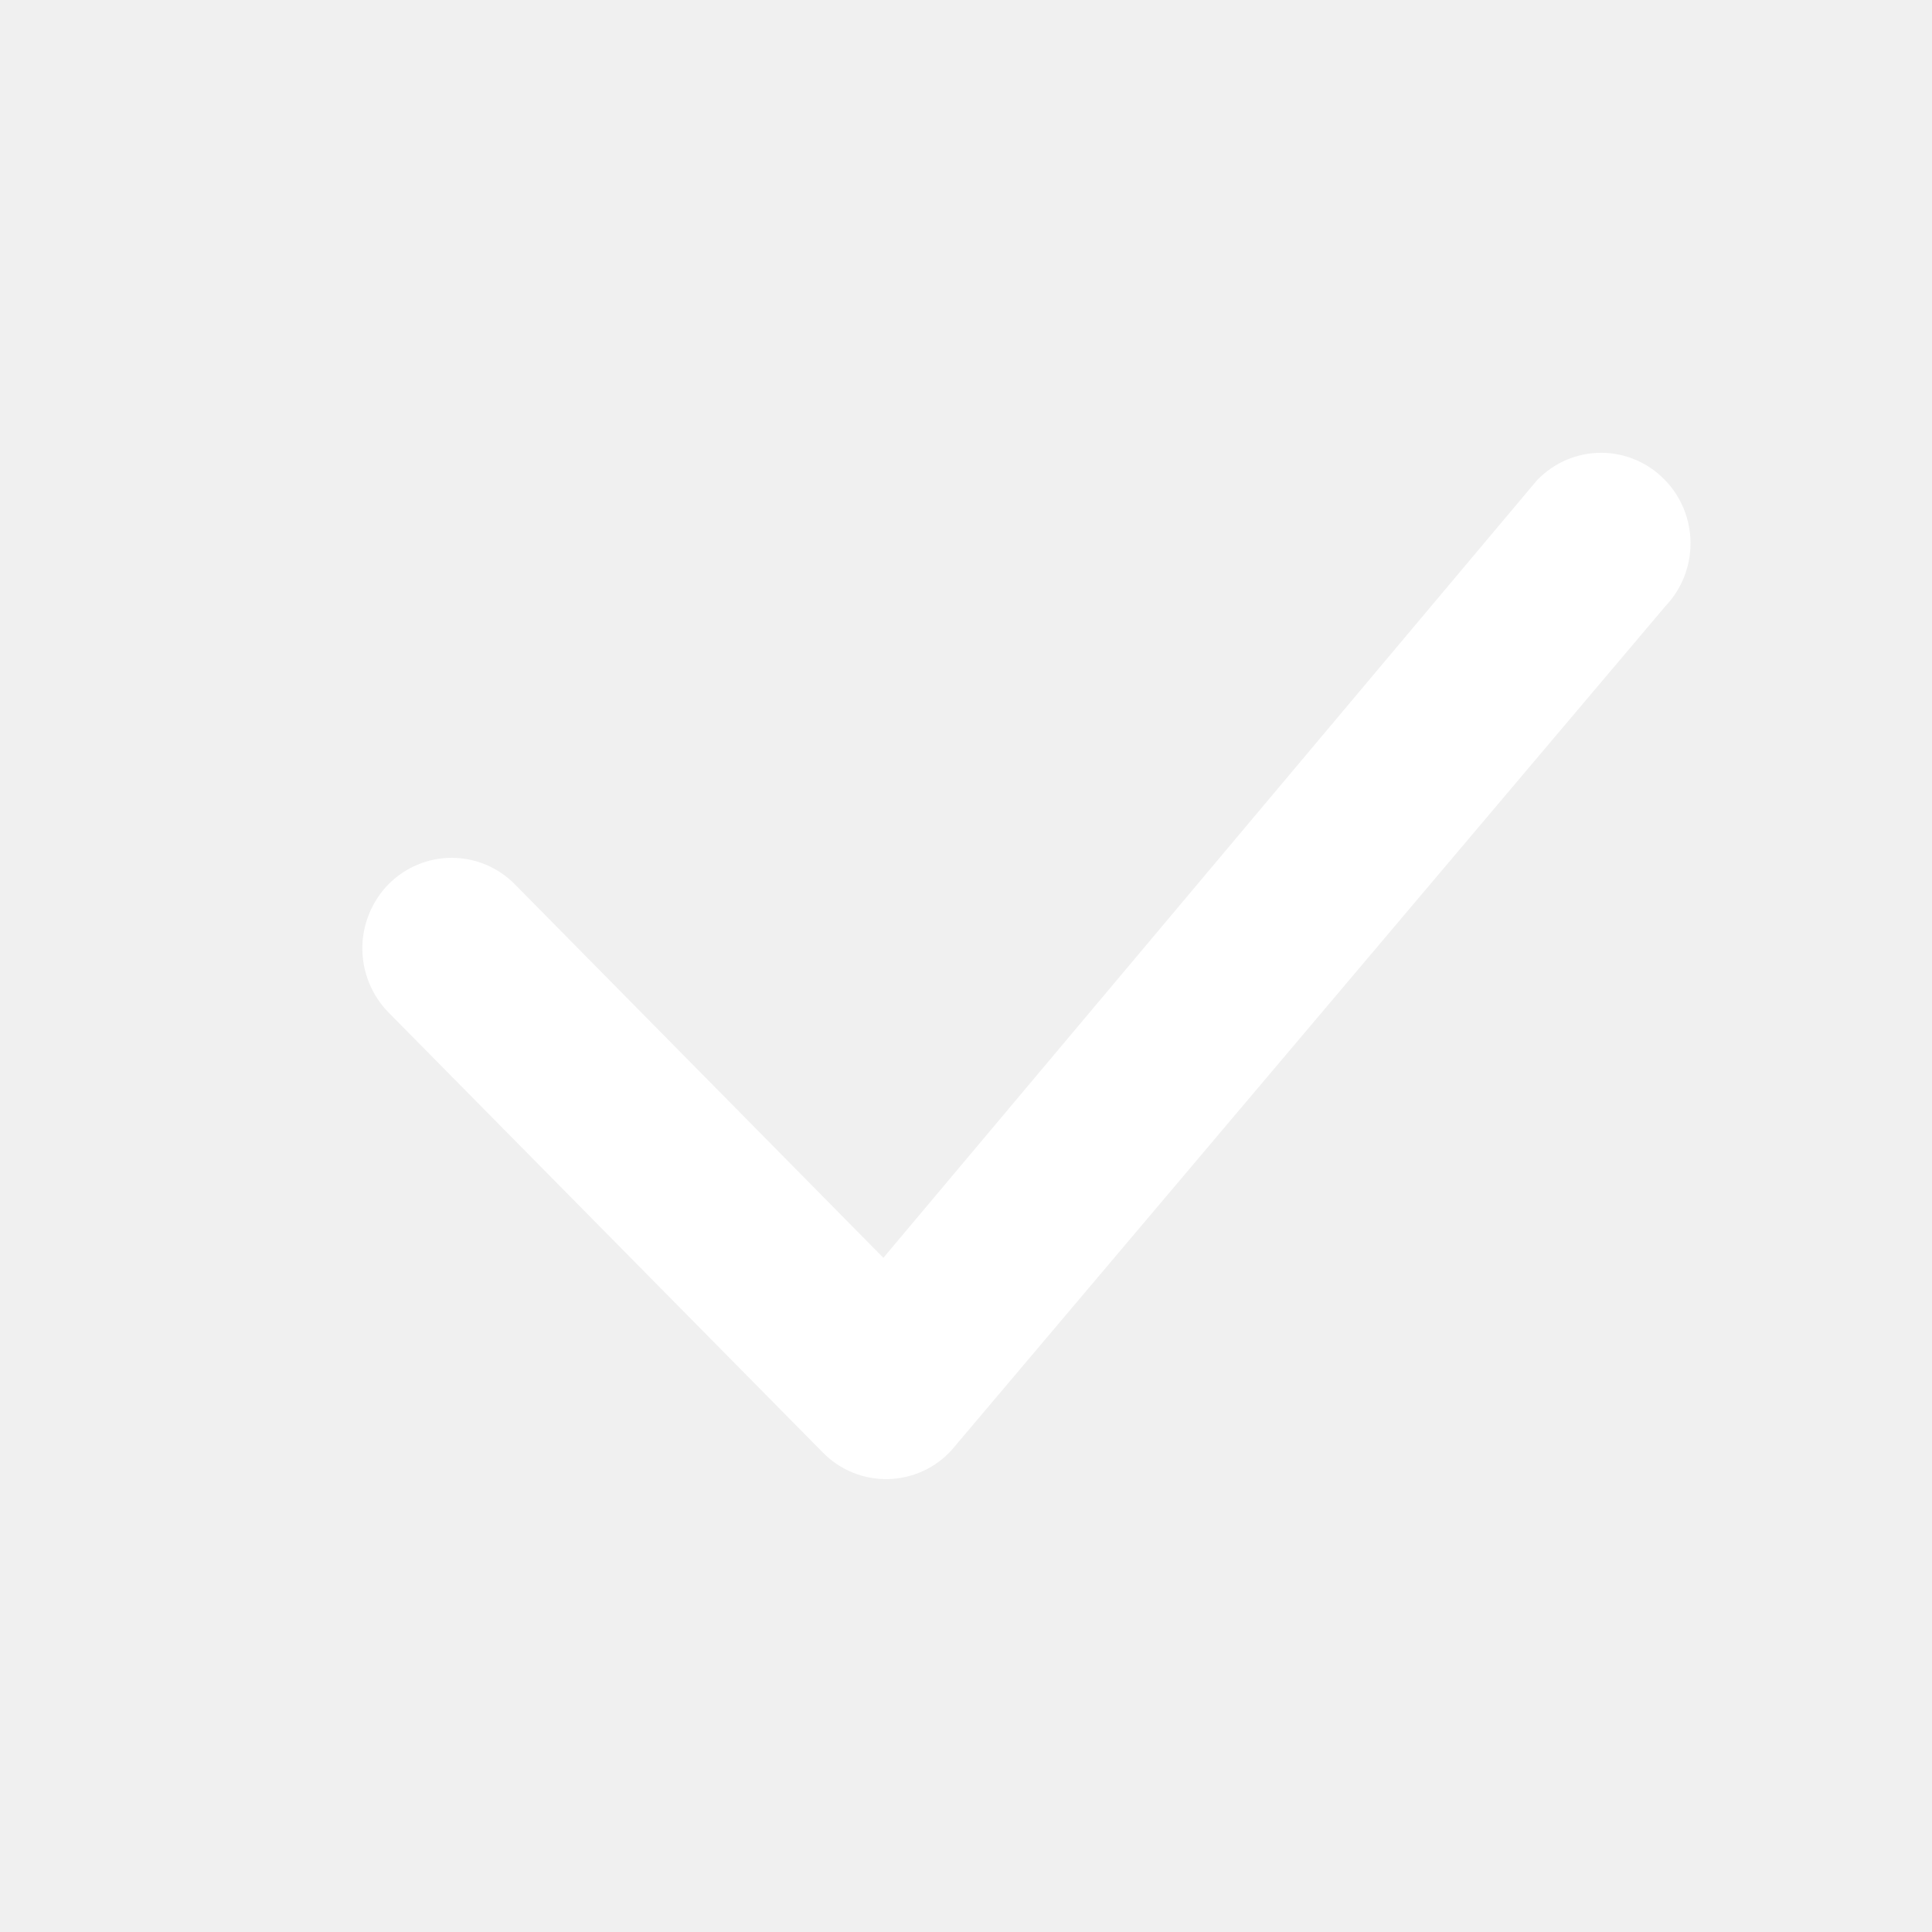
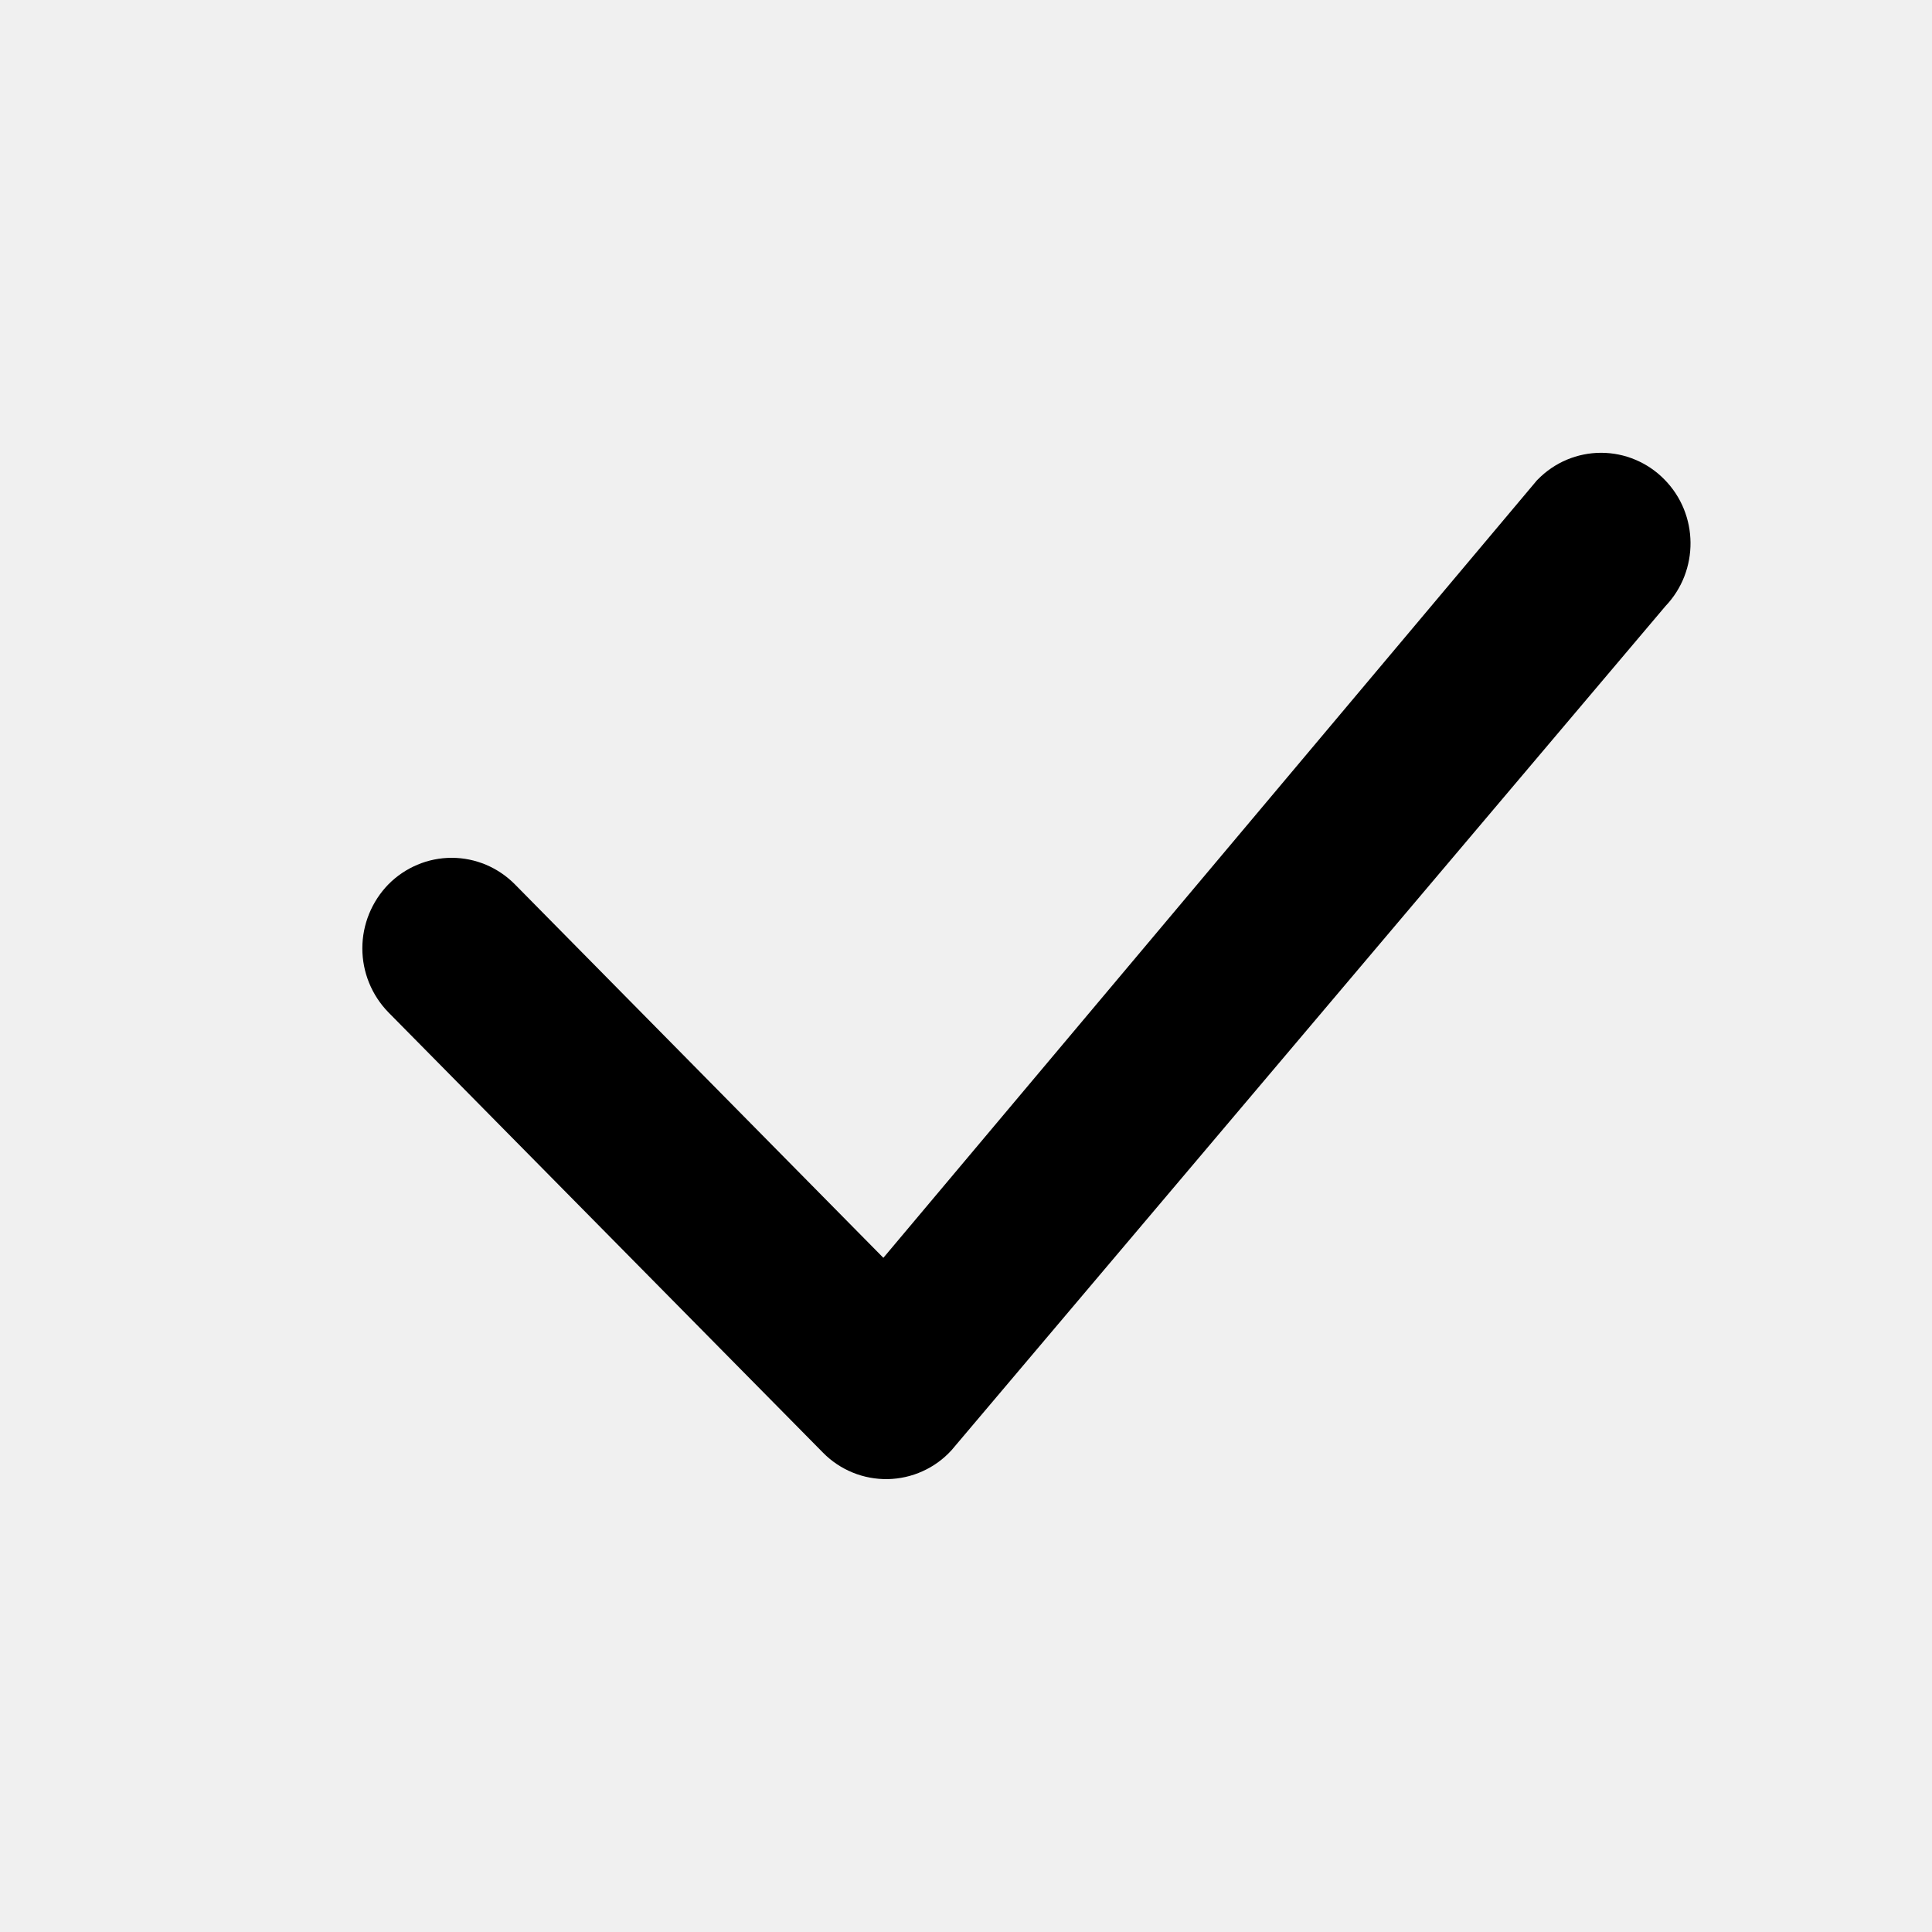
<svg xmlns="http://www.w3.org/2000/svg" width="22" height="22" viewBox="0 0 22 22" fill="none">
-   <path d="M17.512 5.459C17.606 5.363 17.718 5.287 17.841 5.235C17.965 5.183 18.098 5.156 18.232 5.156C18.366 5.156 18.499 5.183 18.622 5.235C18.746 5.287 18.858 5.363 18.952 5.459C19.345 5.856 19.35 6.498 18.965 6.902L10.835 16.514C10.743 16.615 10.631 16.697 10.506 16.753C10.381 16.81 10.246 16.84 10.109 16.843C9.972 16.845 9.835 16.82 9.709 16.768C9.582 16.716 9.467 16.639 9.371 16.541L4.423 11.528C4.233 11.333 4.126 11.072 4.126 10.799C4.126 10.527 4.233 10.265 4.423 10.07C4.517 9.975 4.629 9.899 4.753 9.847C4.876 9.795 5.009 9.768 5.143 9.768C5.277 9.768 5.41 9.795 5.534 9.847C5.657 9.899 5.769 9.975 5.863 10.07L10.059 14.323L17.485 5.489C17.493 5.478 17.502 5.468 17.512 5.459Z" fill="white" />
+   <path d="M17.512 5.459C17.606 5.363 17.718 5.287 17.841 5.235C17.965 5.183 18.098 5.156 18.232 5.156C18.366 5.156 18.499 5.183 18.622 5.235C18.746 5.287 18.858 5.363 18.952 5.459C19.345 5.856 19.35 6.498 18.965 6.902L10.835 16.514C10.743 16.615 10.631 16.697 10.506 16.753C10.381 16.81 10.246 16.84 10.109 16.843C9.972 16.845 9.835 16.82 9.709 16.768C9.582 16.716 9.467 16.639 9.371 16.541L4.423 11.528C4.233 11.333 4.126 11.072 4.126 10.799C4.126 10.527 4.233 10.265 4.423 10.07C4.517 9.975 4.629 9.899 4.753 9.847C4.876 9.795 5.009 9.768 5.143 9.768C5.277 9.768 5.41 9.795 5.534 9.847C5.657 9.899 5.769 9.975 5.863 10.07L10.059 14.323L17.485 5.489C17.493 5.478 17.502 5.468 17.512 5.459Z" fill="currentColor" />
</svg>
